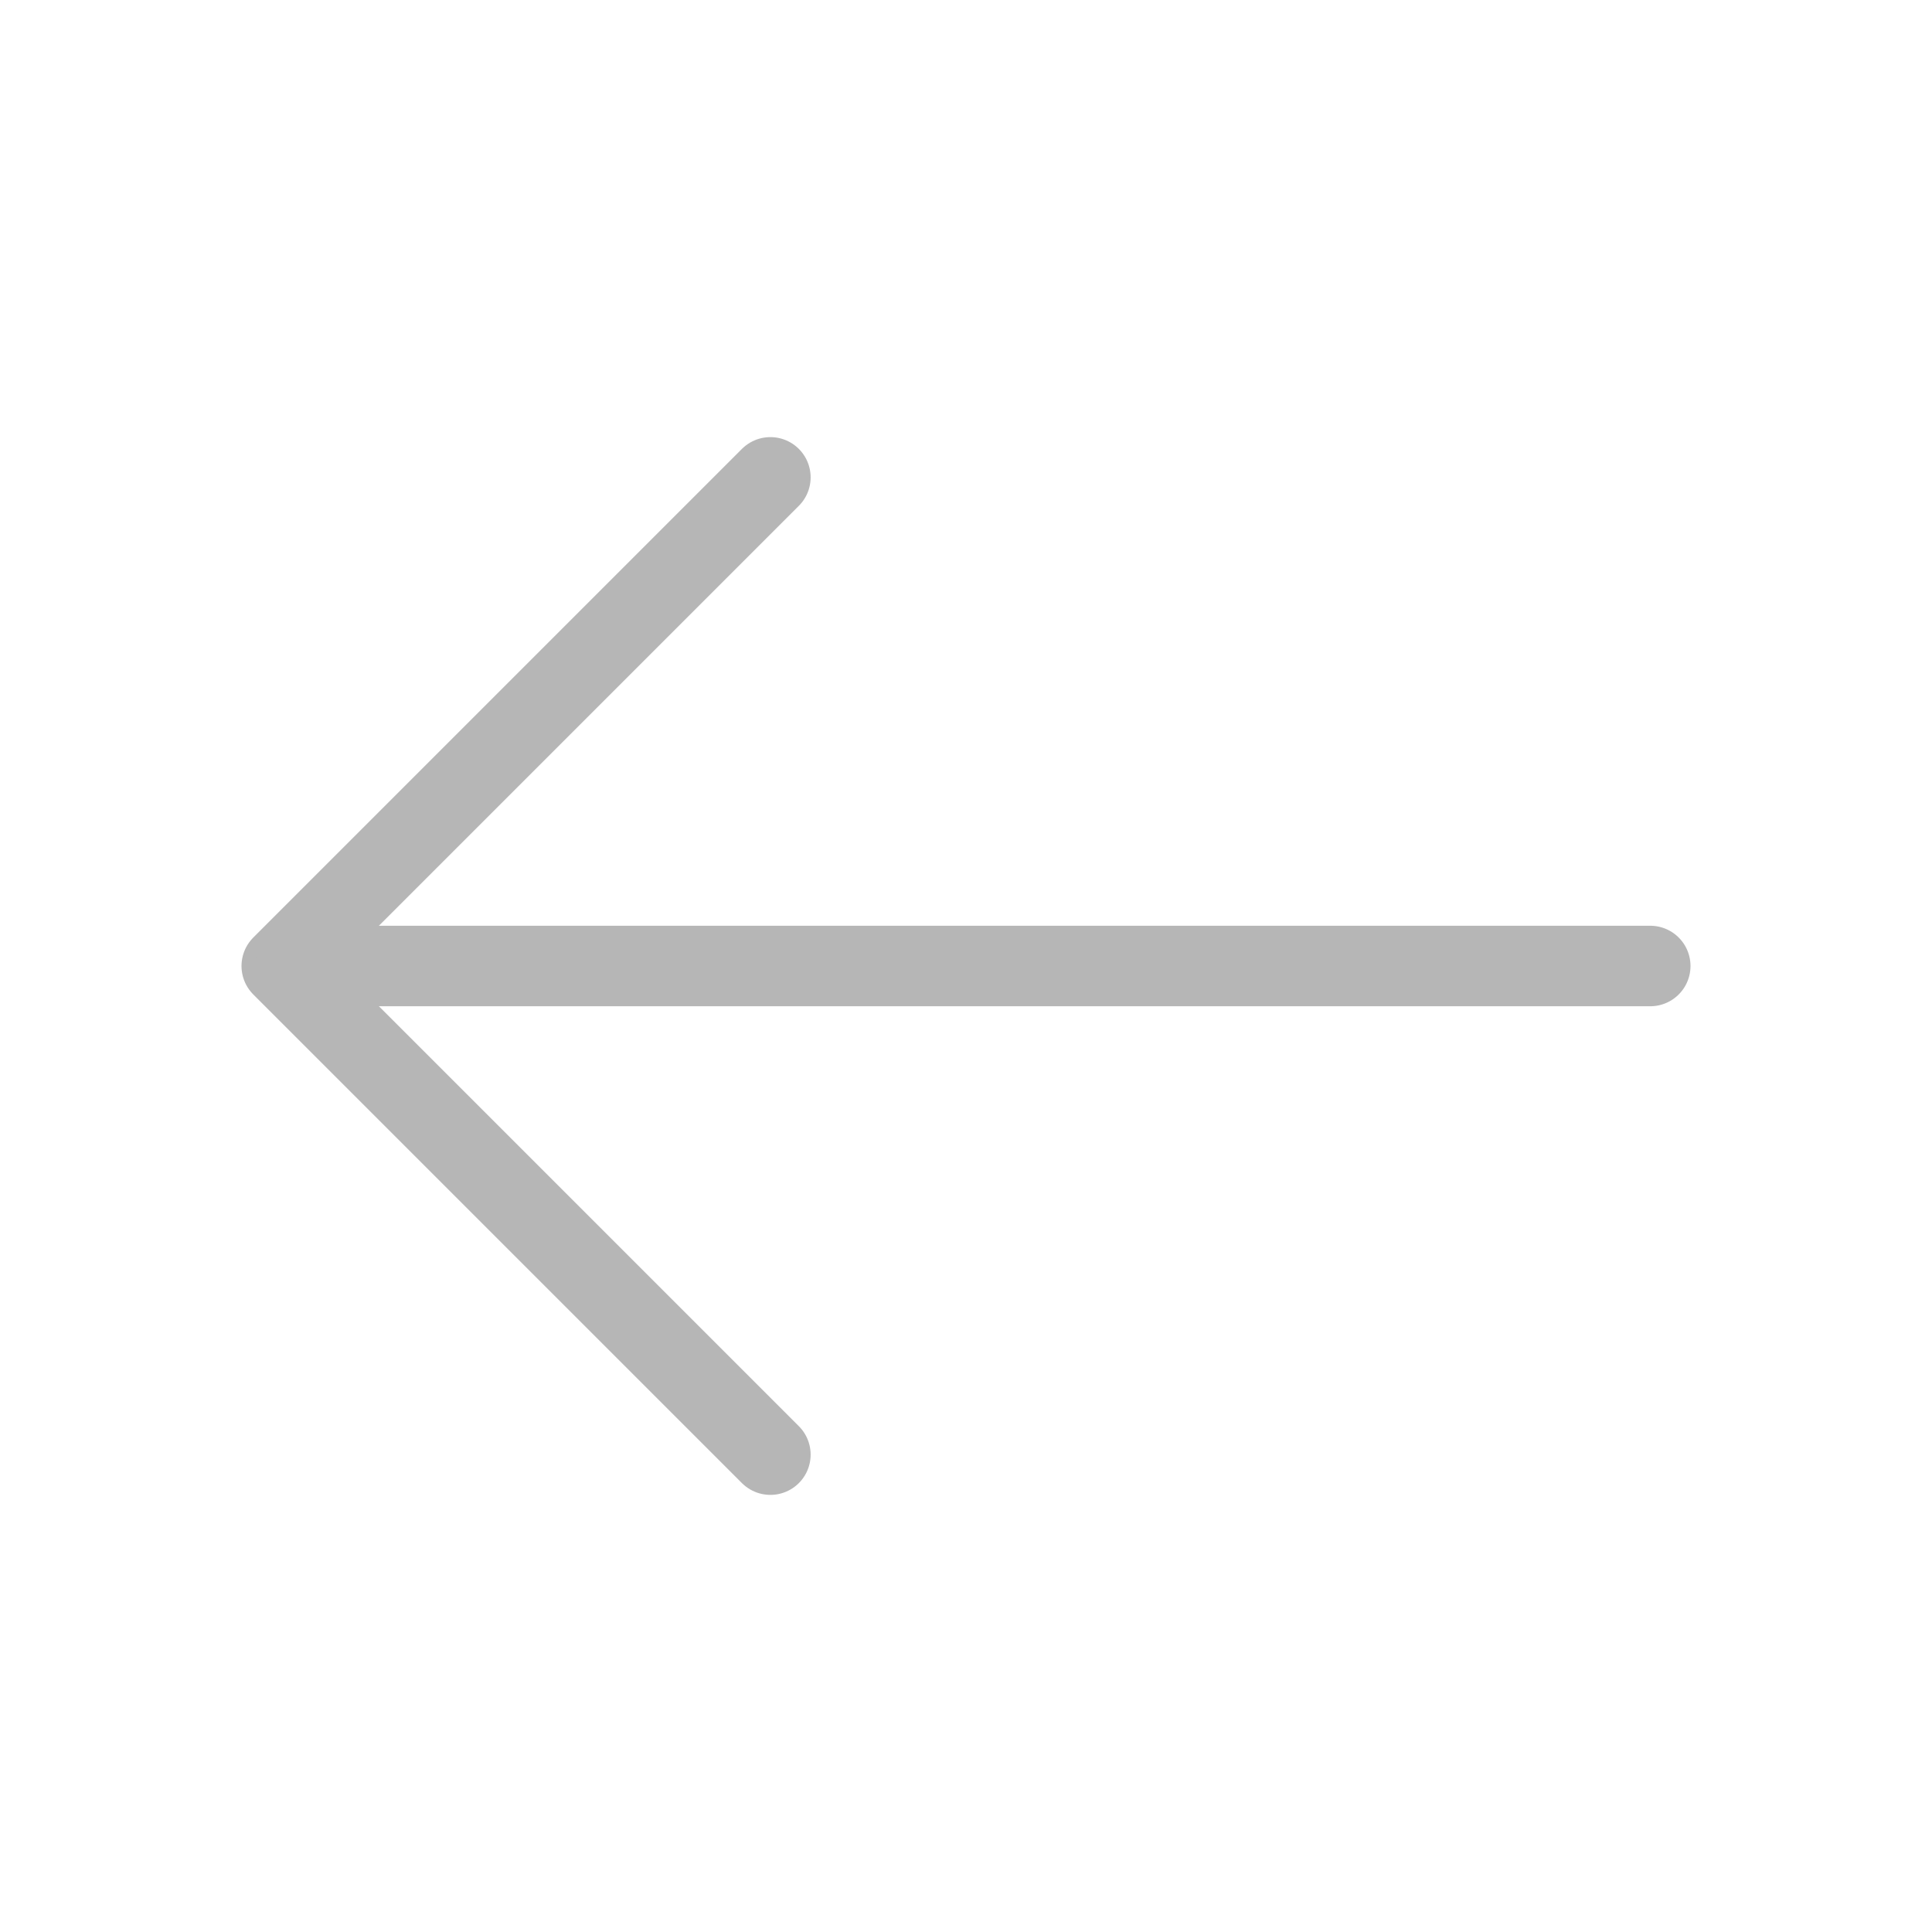
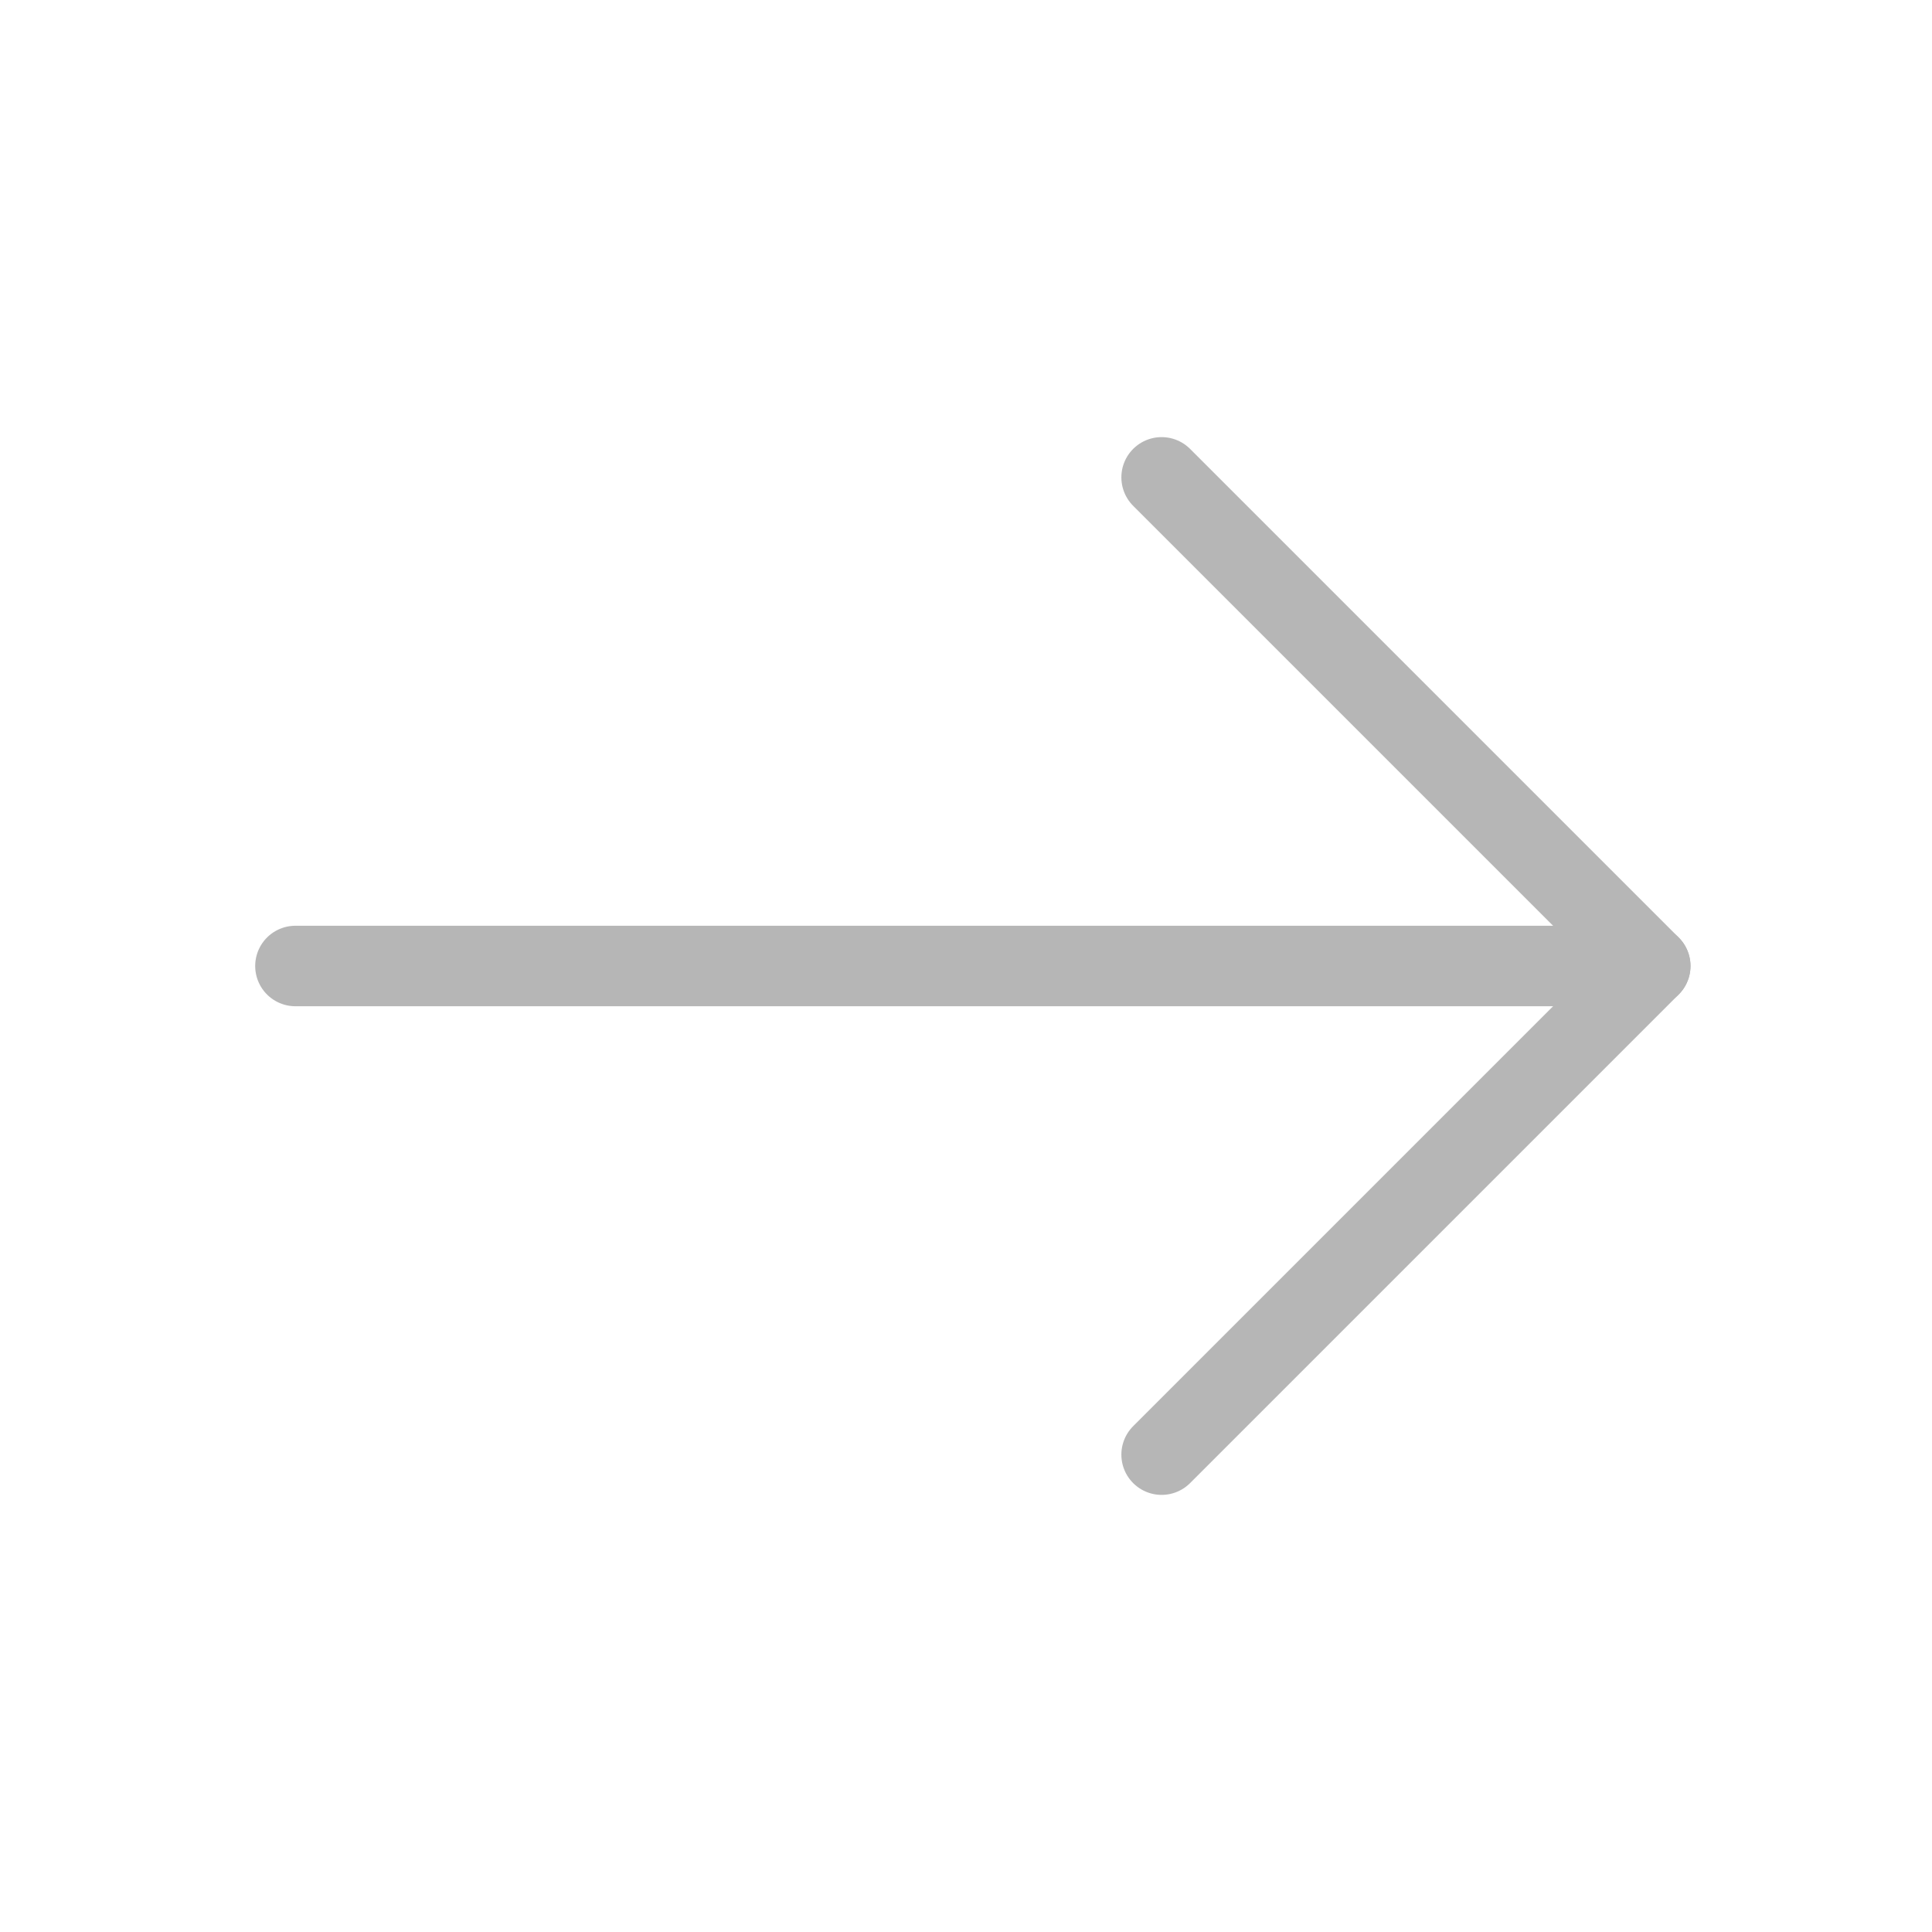
<svg xmlns="http://www.w3.org/2000/svg" width="24" height="24" viewBox="0 0 24 24" fill="none">
-   <path d="M9.57 5.93L3.5 12L9.57 18.07" stroke="#B6B6B6" stroke-miterlimit="10" stroke-linecap="round" stroke-linejoin="round" />
+   <path d="M14.43 5.93L20.5 12L14.43 18.07" stroke="#B6B6B6" stroke-miterlimit="10" stroke-linecap="round" stroke-linejoin="round" />
  <path d="M20.5 12H3.67" stroke="#B6B6B6" stroke-miterlimit="10" stroke-linecap="round" stroke-linejoin="round" />
</svg>
